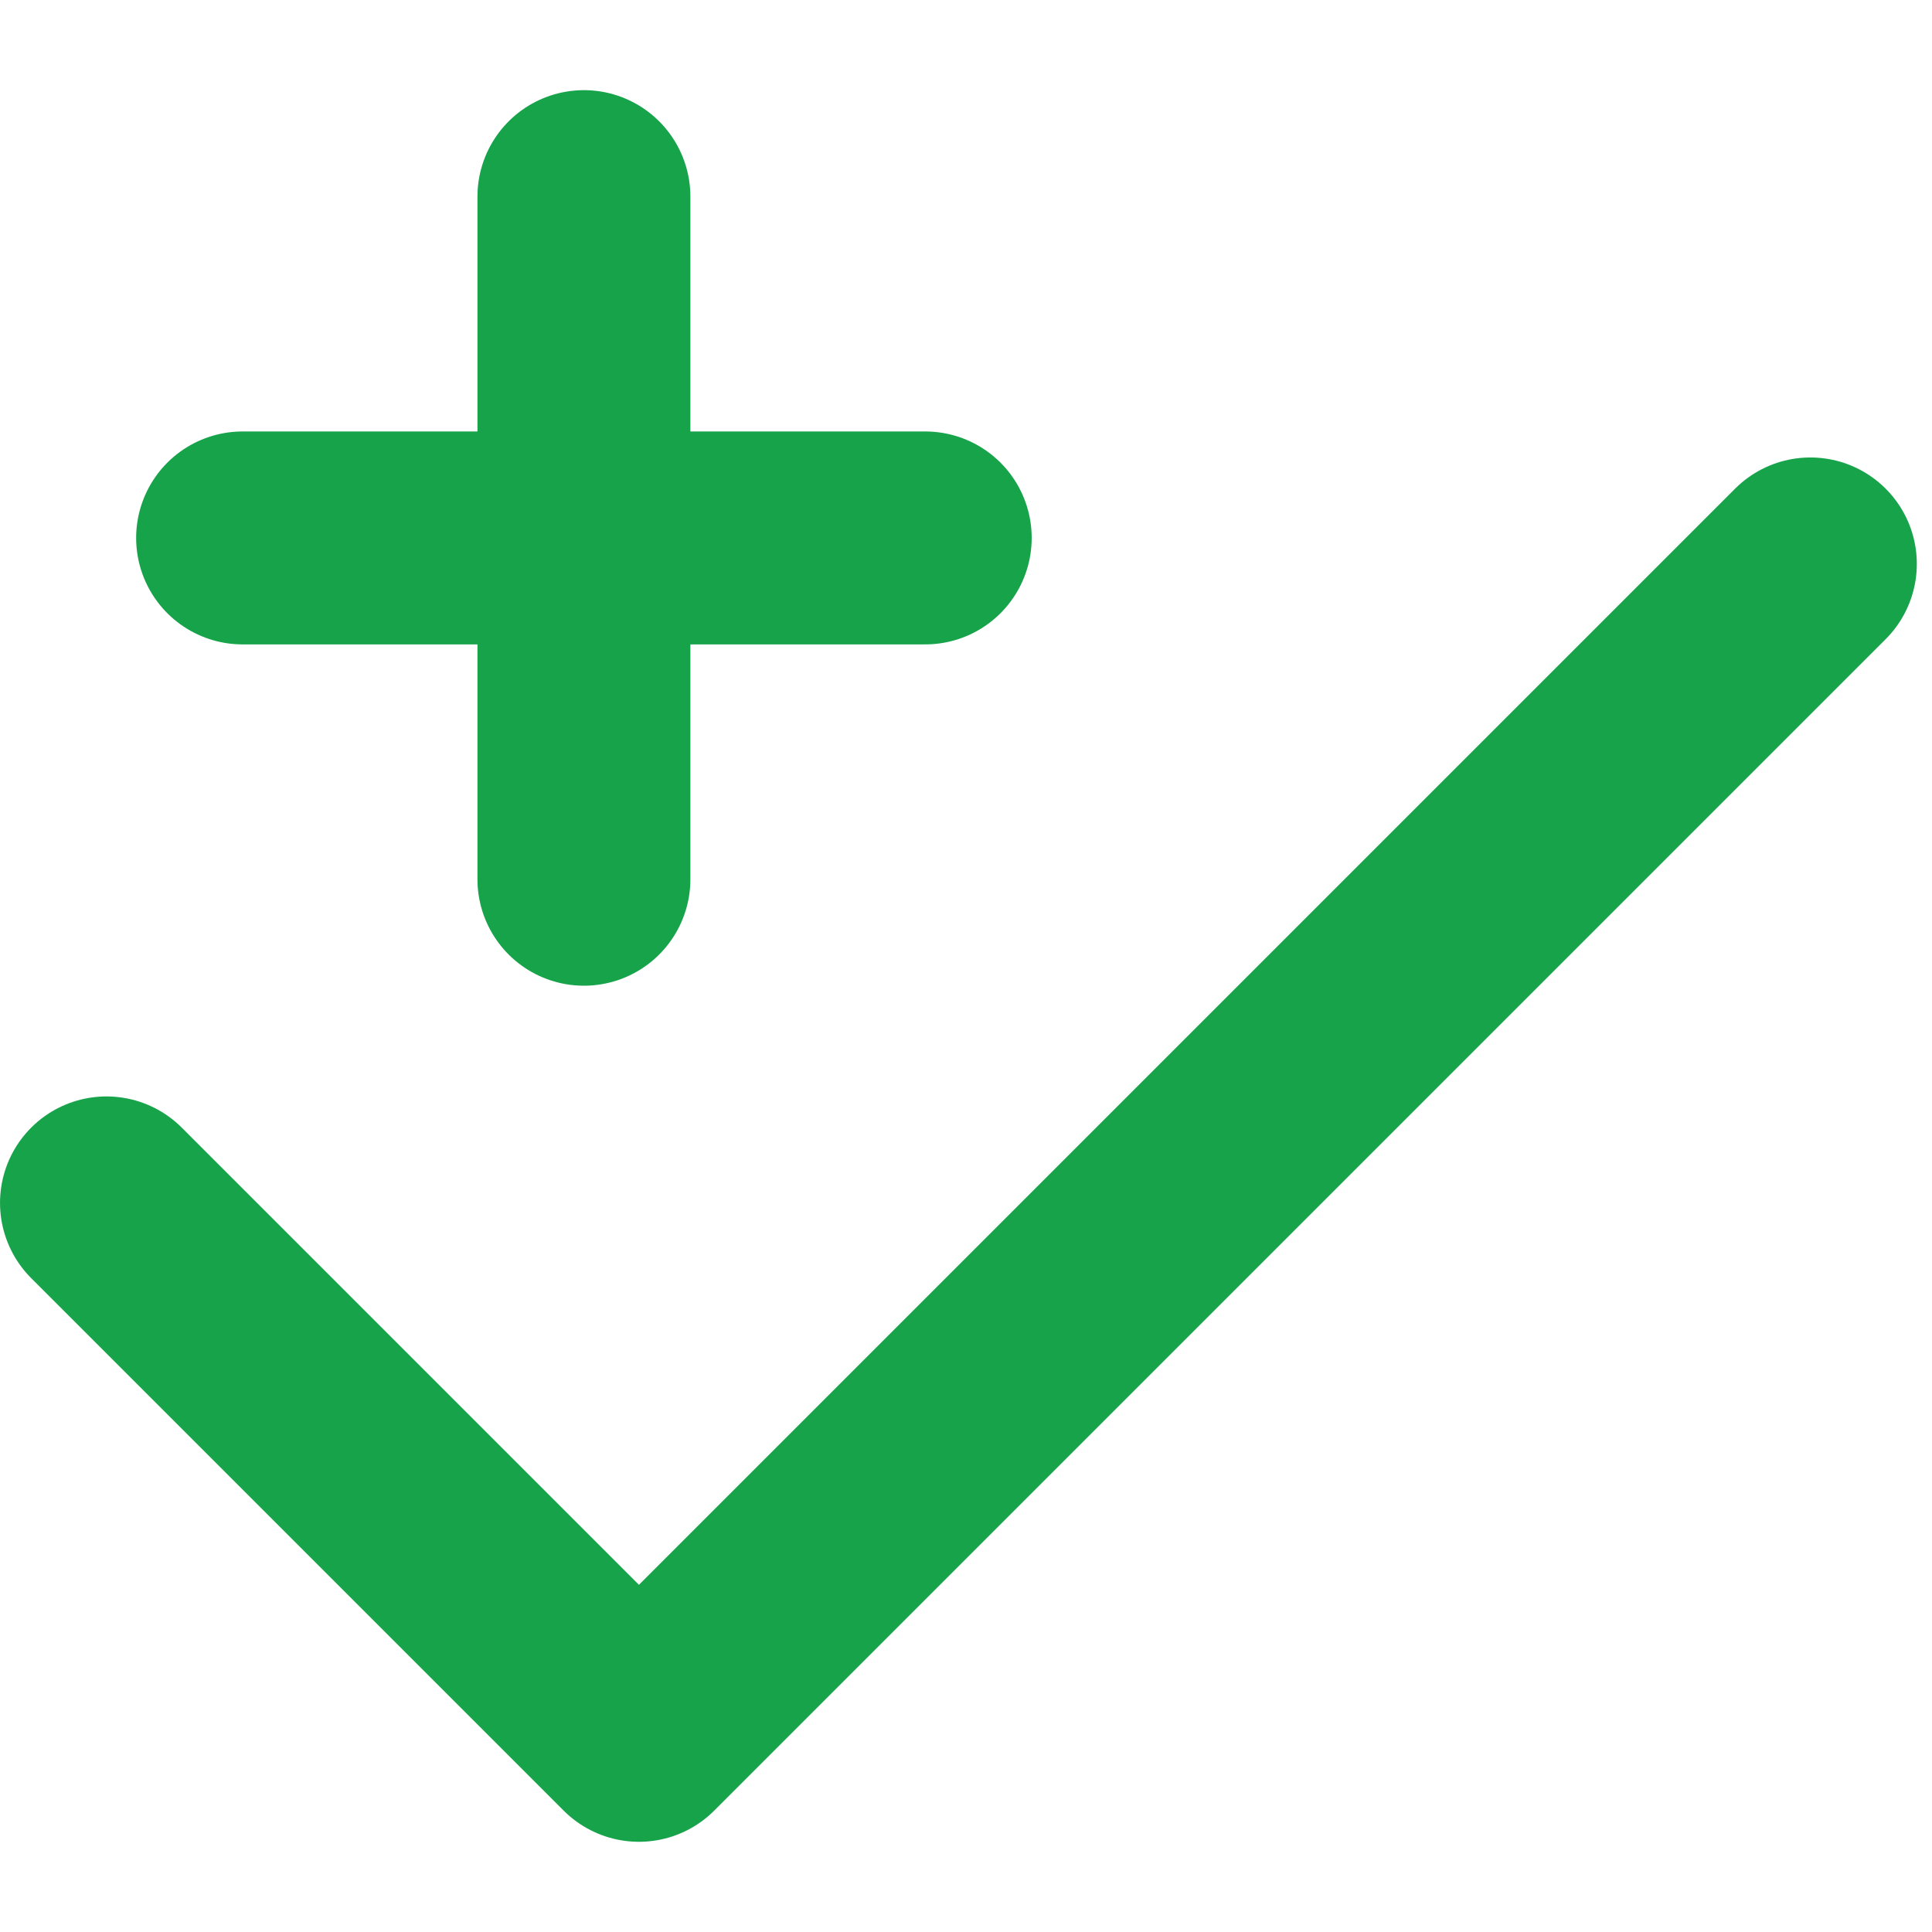
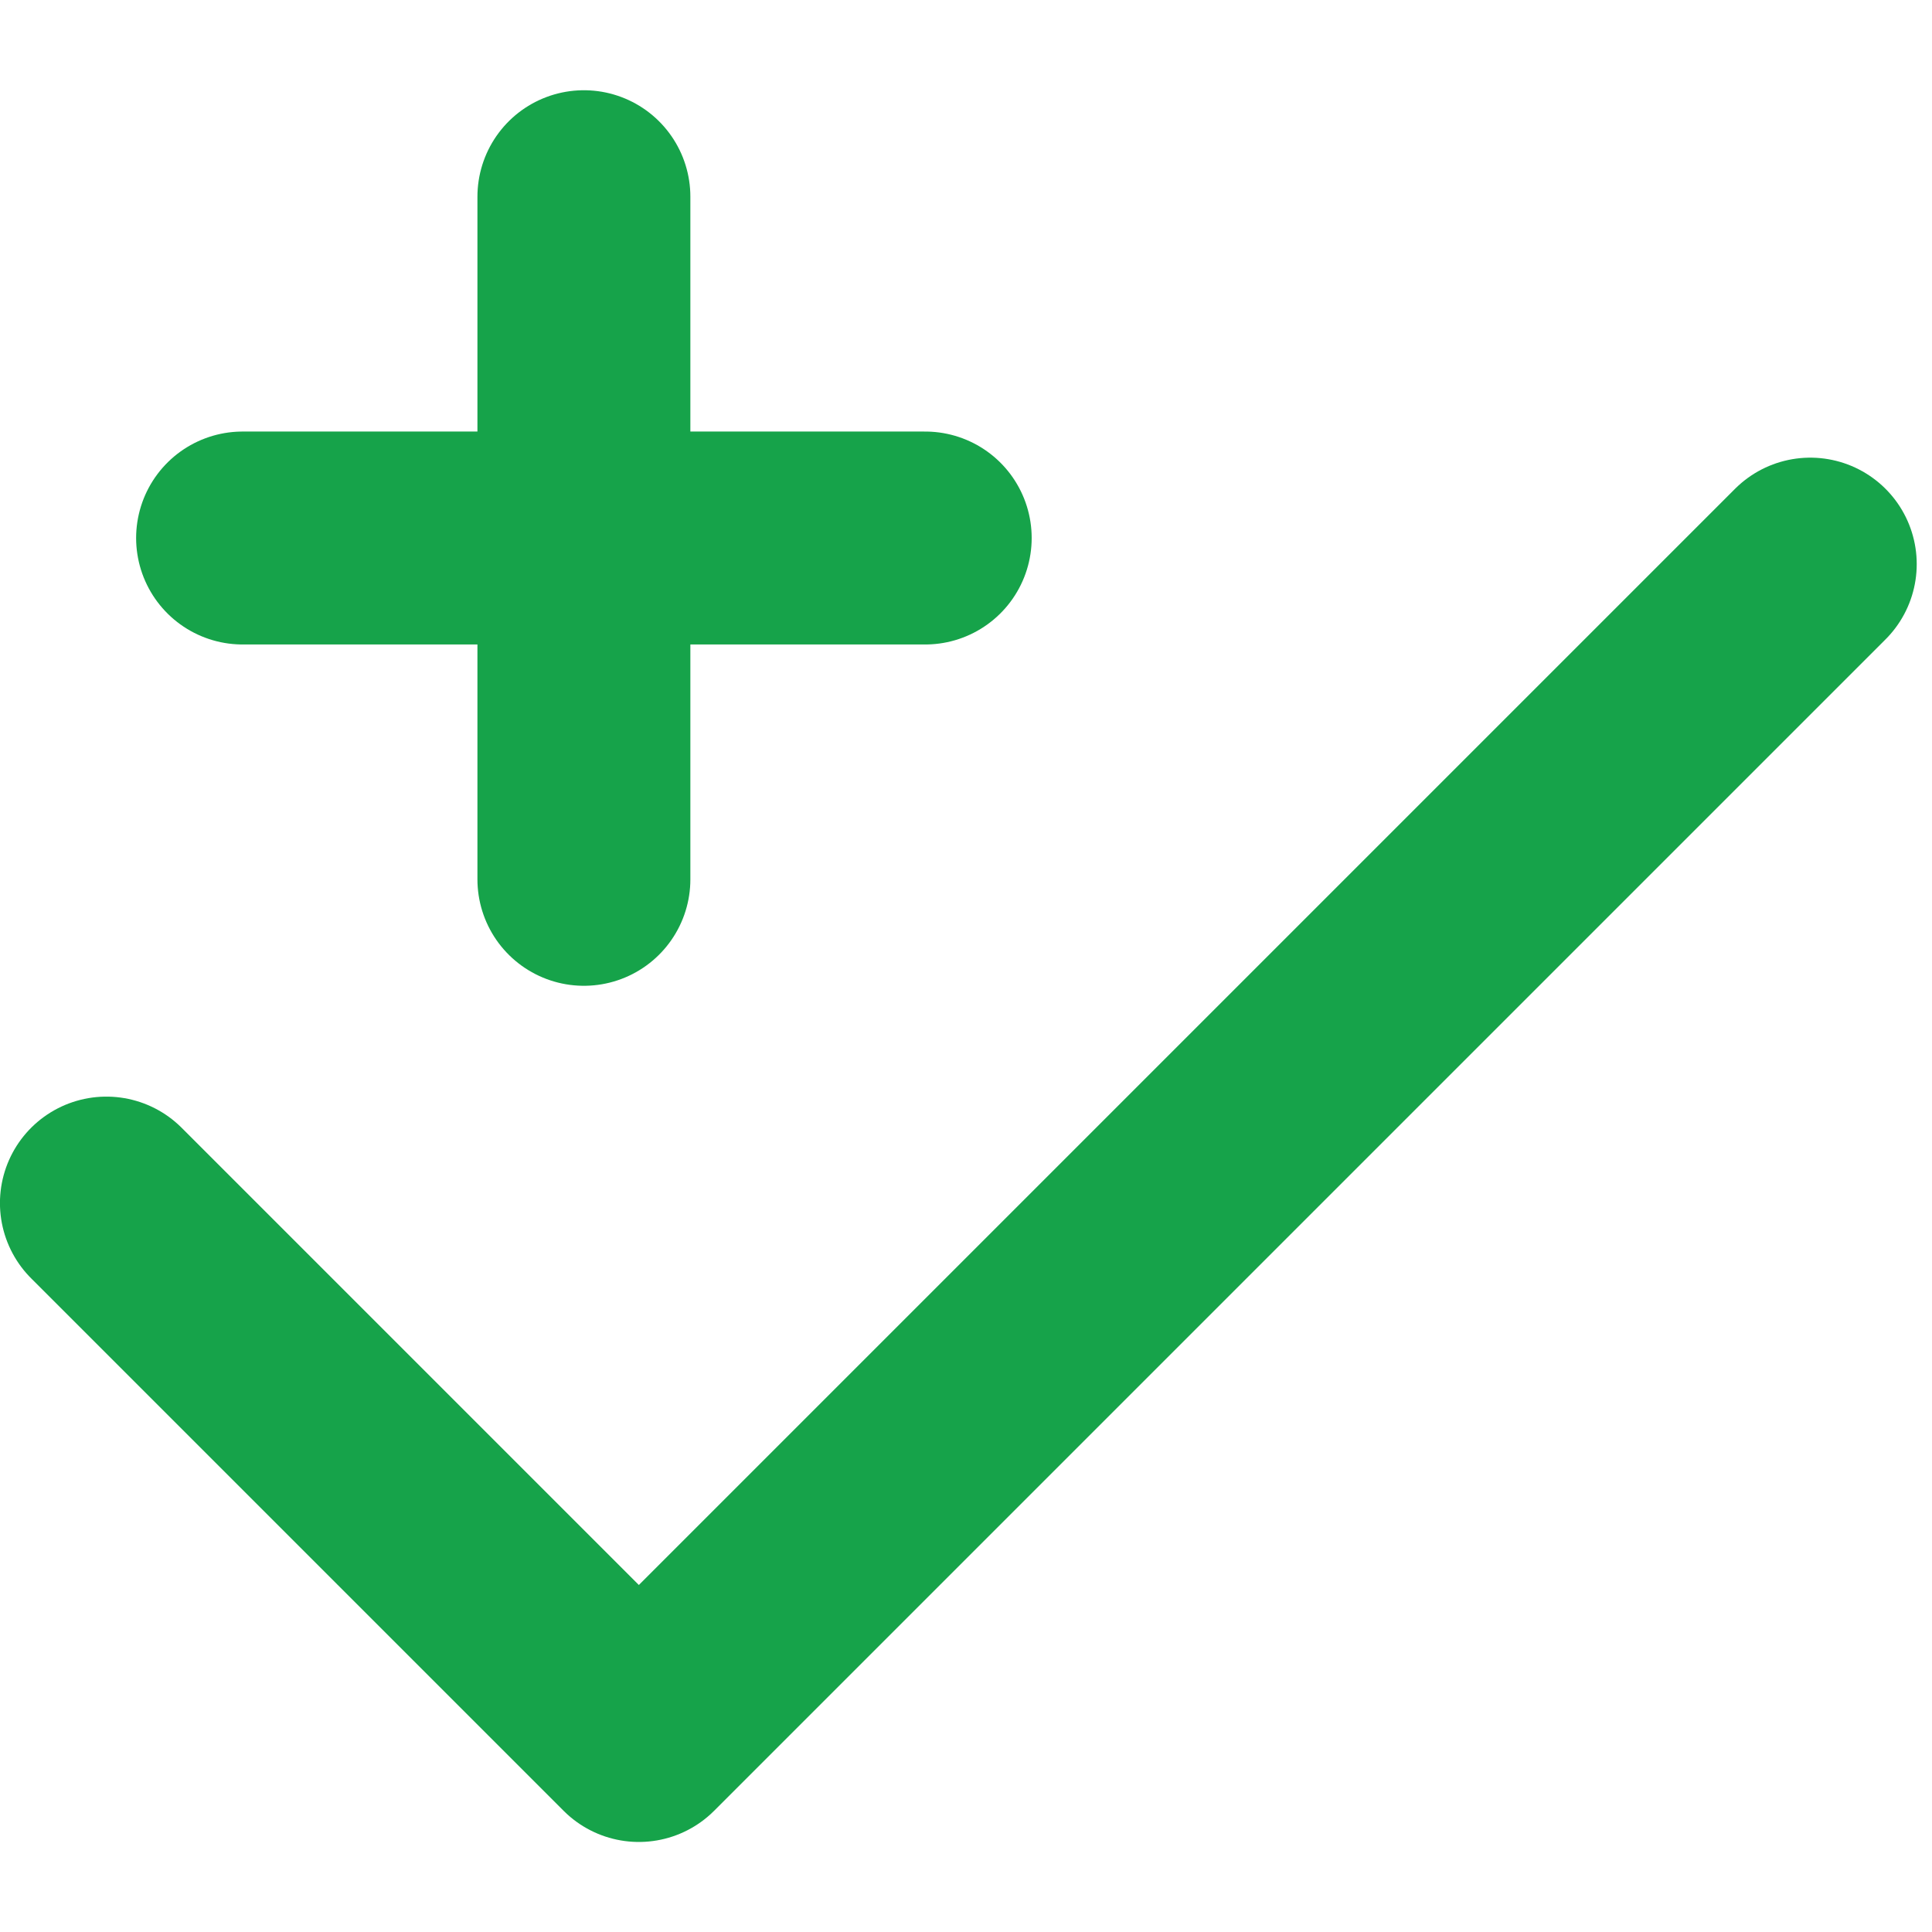
- <svg xmlns="http://www.w3.org/2000/svg" width="24" height="24" viewBox="0 0 4.8 4.8" version="1.1" id="svg1" xml:space="preserve">
-   <defs id="defs1" />
-   <g id="layer1" transform="translate(-98.38669,-111.0224)">
-     <g style="fill:none" id="g1" transform="matrix(0.2645833,0,0,0.2645833,98.47258,142.0177)">
-       <g id="g2" transform="translate(0,0.8467929)">
-         <g style="fill:none;stroke:#16a34a;stroke-width:1.999;stroke-linecap:round;stroke-linejoin:round;stroke-dasharray:none;stroke-opacity:1" id="g13" transform="translate(-3.324944,-118.6992)">
-           <path d="M 20,6 9,17 4,12" id="path1-02" style="stroke:#16a34a;stroke-width:1.999;stroke-dasharray:none;stroke-opacity:1" />
-         </g>
-         <g style="fill:none;stroke:#16a34a;stroke-width:4.367;stroke-linecap:round;stroke-linejoin:round;stroke-dasharray:none;stroke-opacity:1" id="g14" transform="matrix(0.4578474,0,0,0.4578474,-0.3357778,-118.4373)">
-           <path d="M 5,12 H 19" id="path1-23" style="stroke:#16a34a;stroke-width:4.367;stroke-dasharray:none;stroke-opacity:1" />
-           <path d="M 12,5 V 19" id="path2-1" style="stroke:#16a34a;stroke-width:4.367;stroke-dasharray:none;stroke-opacity:1" />
-         </g>
-       </g>
+ <svg xmlns="http://www.w3.org/2000/svg" xml:space="preserve" width="24" height="24" viewBox="0 0 4.8 4.8">
+   <g style="fill:none">
+     <g style="fill:none;stroke:#16a34a;stroke-width:1.999;stroke-linecap:round;stroke-linejoin:round;stroke-dasharray:none;stroke-opacity:1">
+       <path d="M20 6 9 17l-5-5" style="stroke:#16a34a;stroke-width:1.999;stroke-dasharray:none;stroke-opacity:1" transform="matrix(.26458 0 0 .26458 -.794 -.186)" />
+     </g>
+     <g style="fill:none;stroke:#16a34a;stroke-width:4.367;stroke-linecap:round;stroke-linejoin:round;stroke-dasharray:none;stroke-opacity:1">
+       <path d="M5 12h14M12 5v14" style="stroke:#16a34a;stroke-width:4.367;stroke-dasharray:none;stroke-opacity:1" transform="matrix(.12114 0 0 .12114 -.003 -.117)" />
    </g>
  </g>
</svg>
